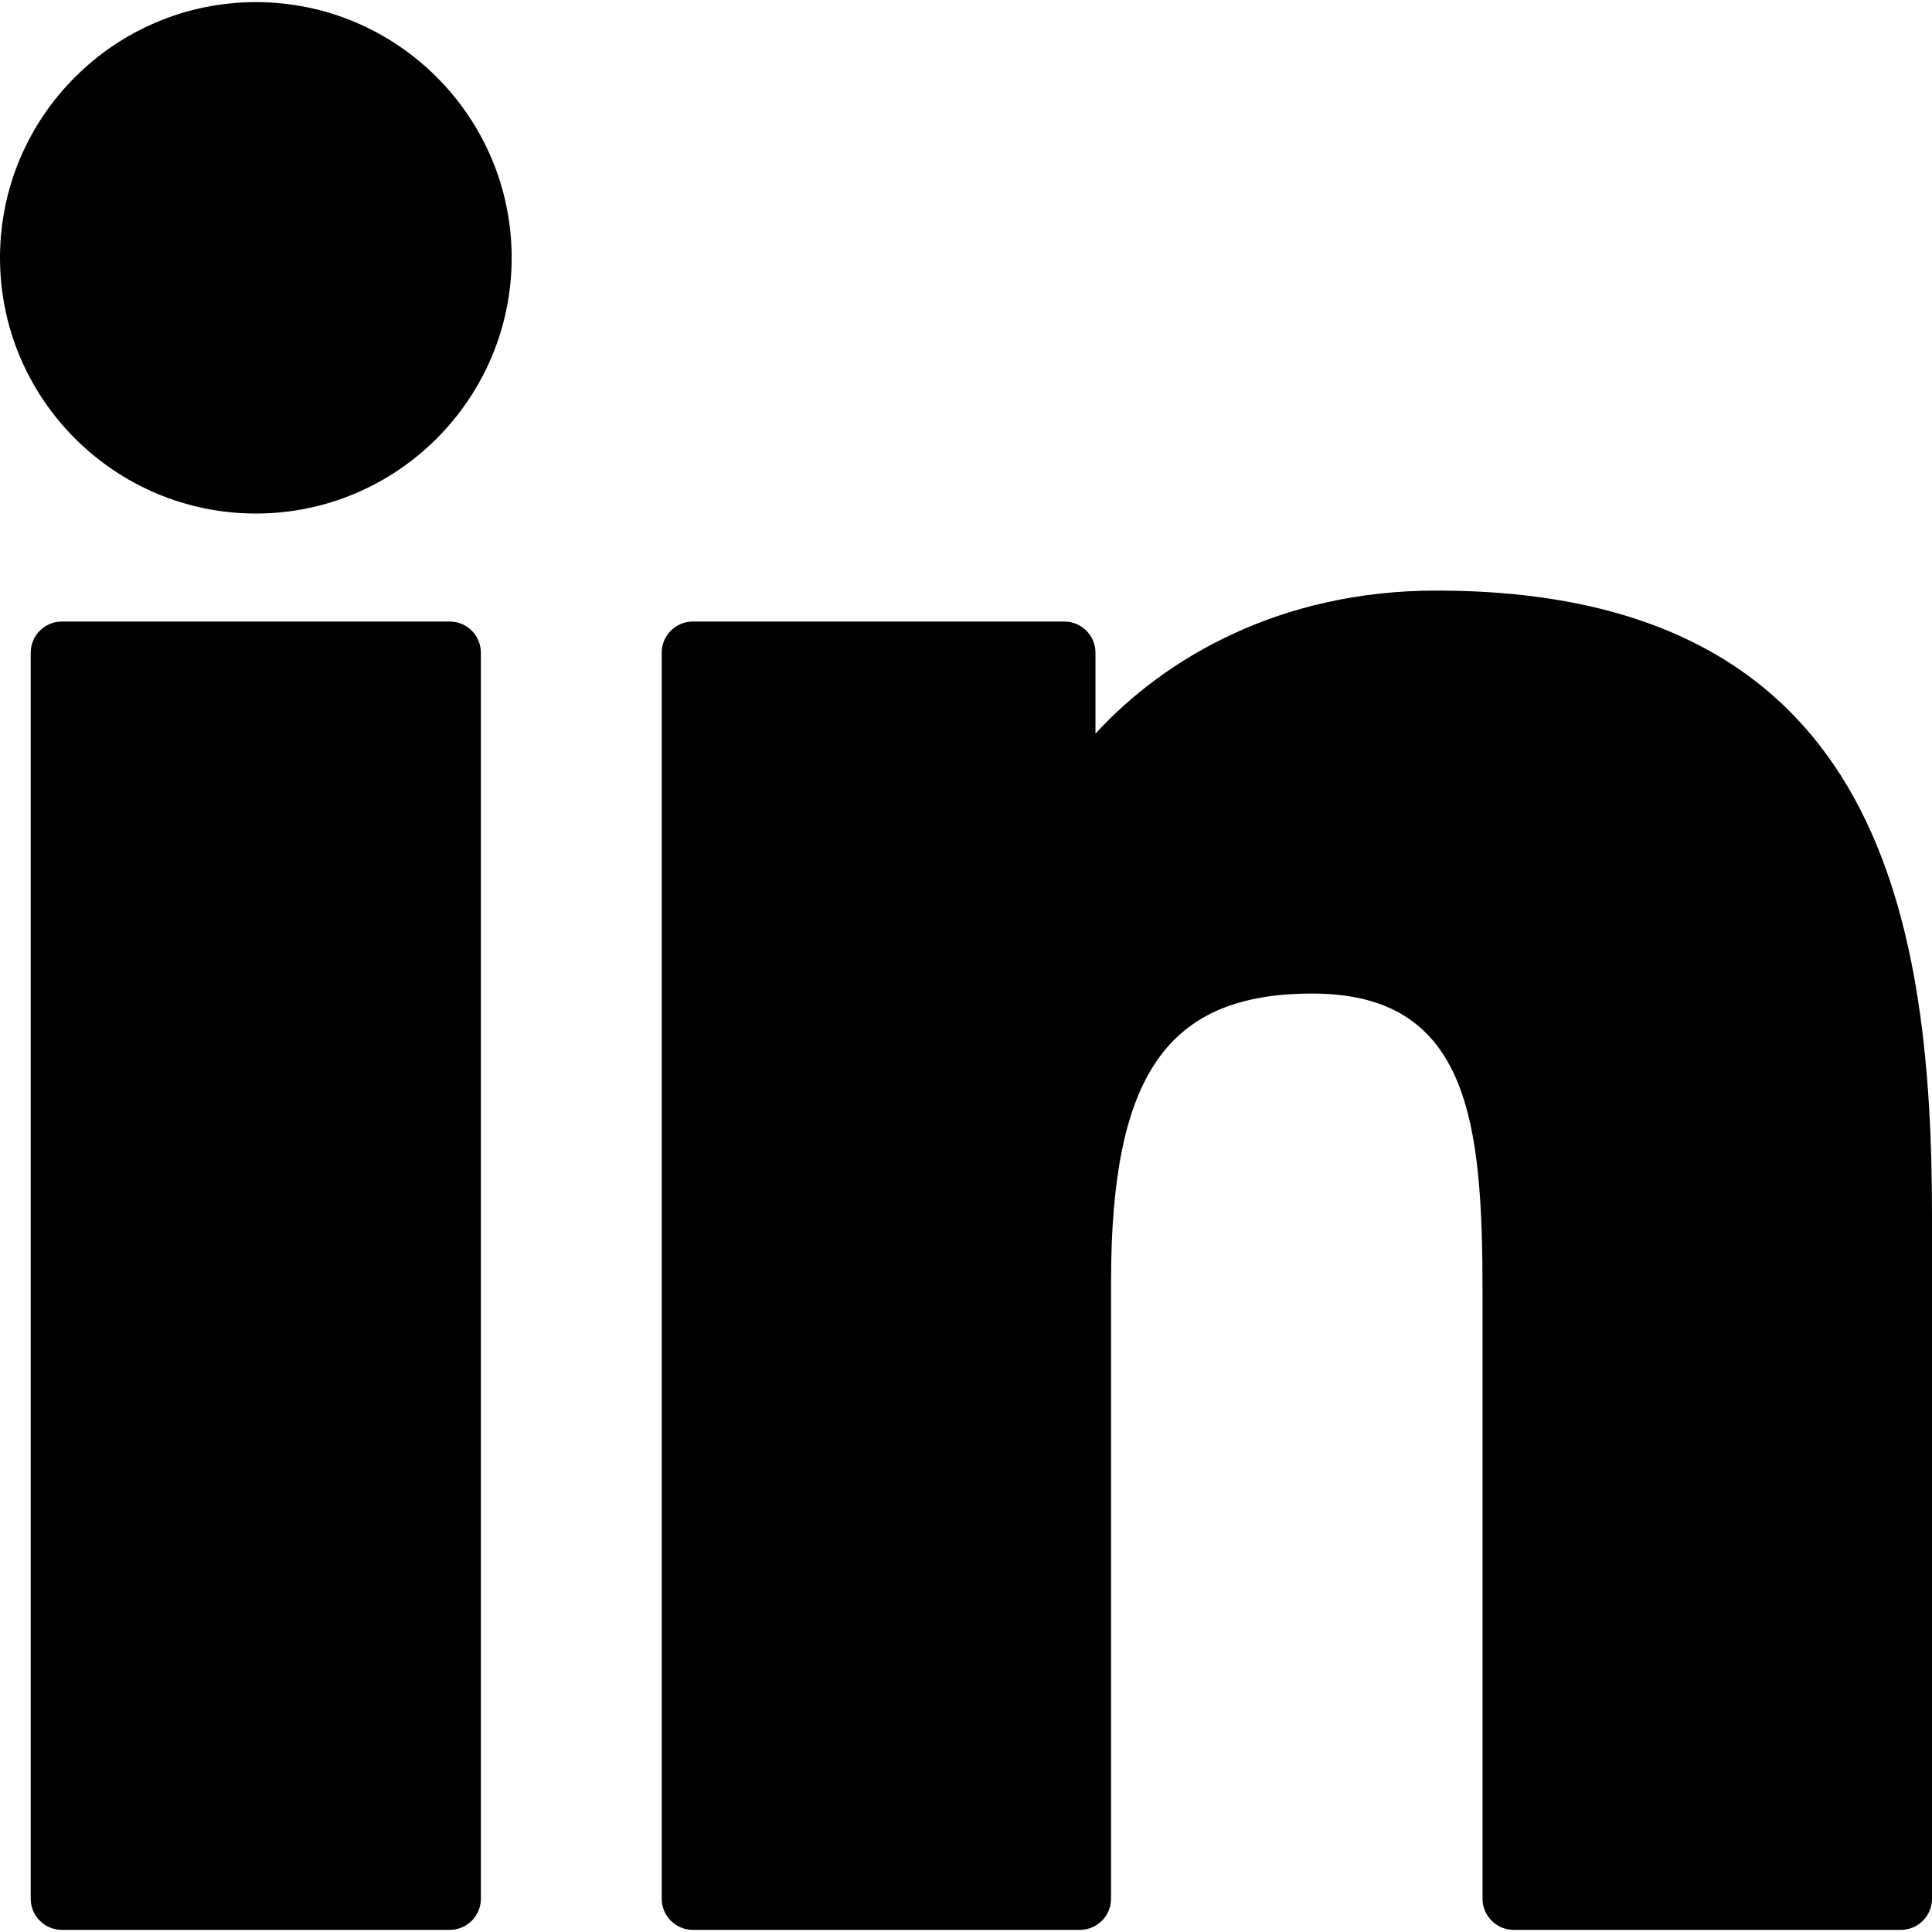
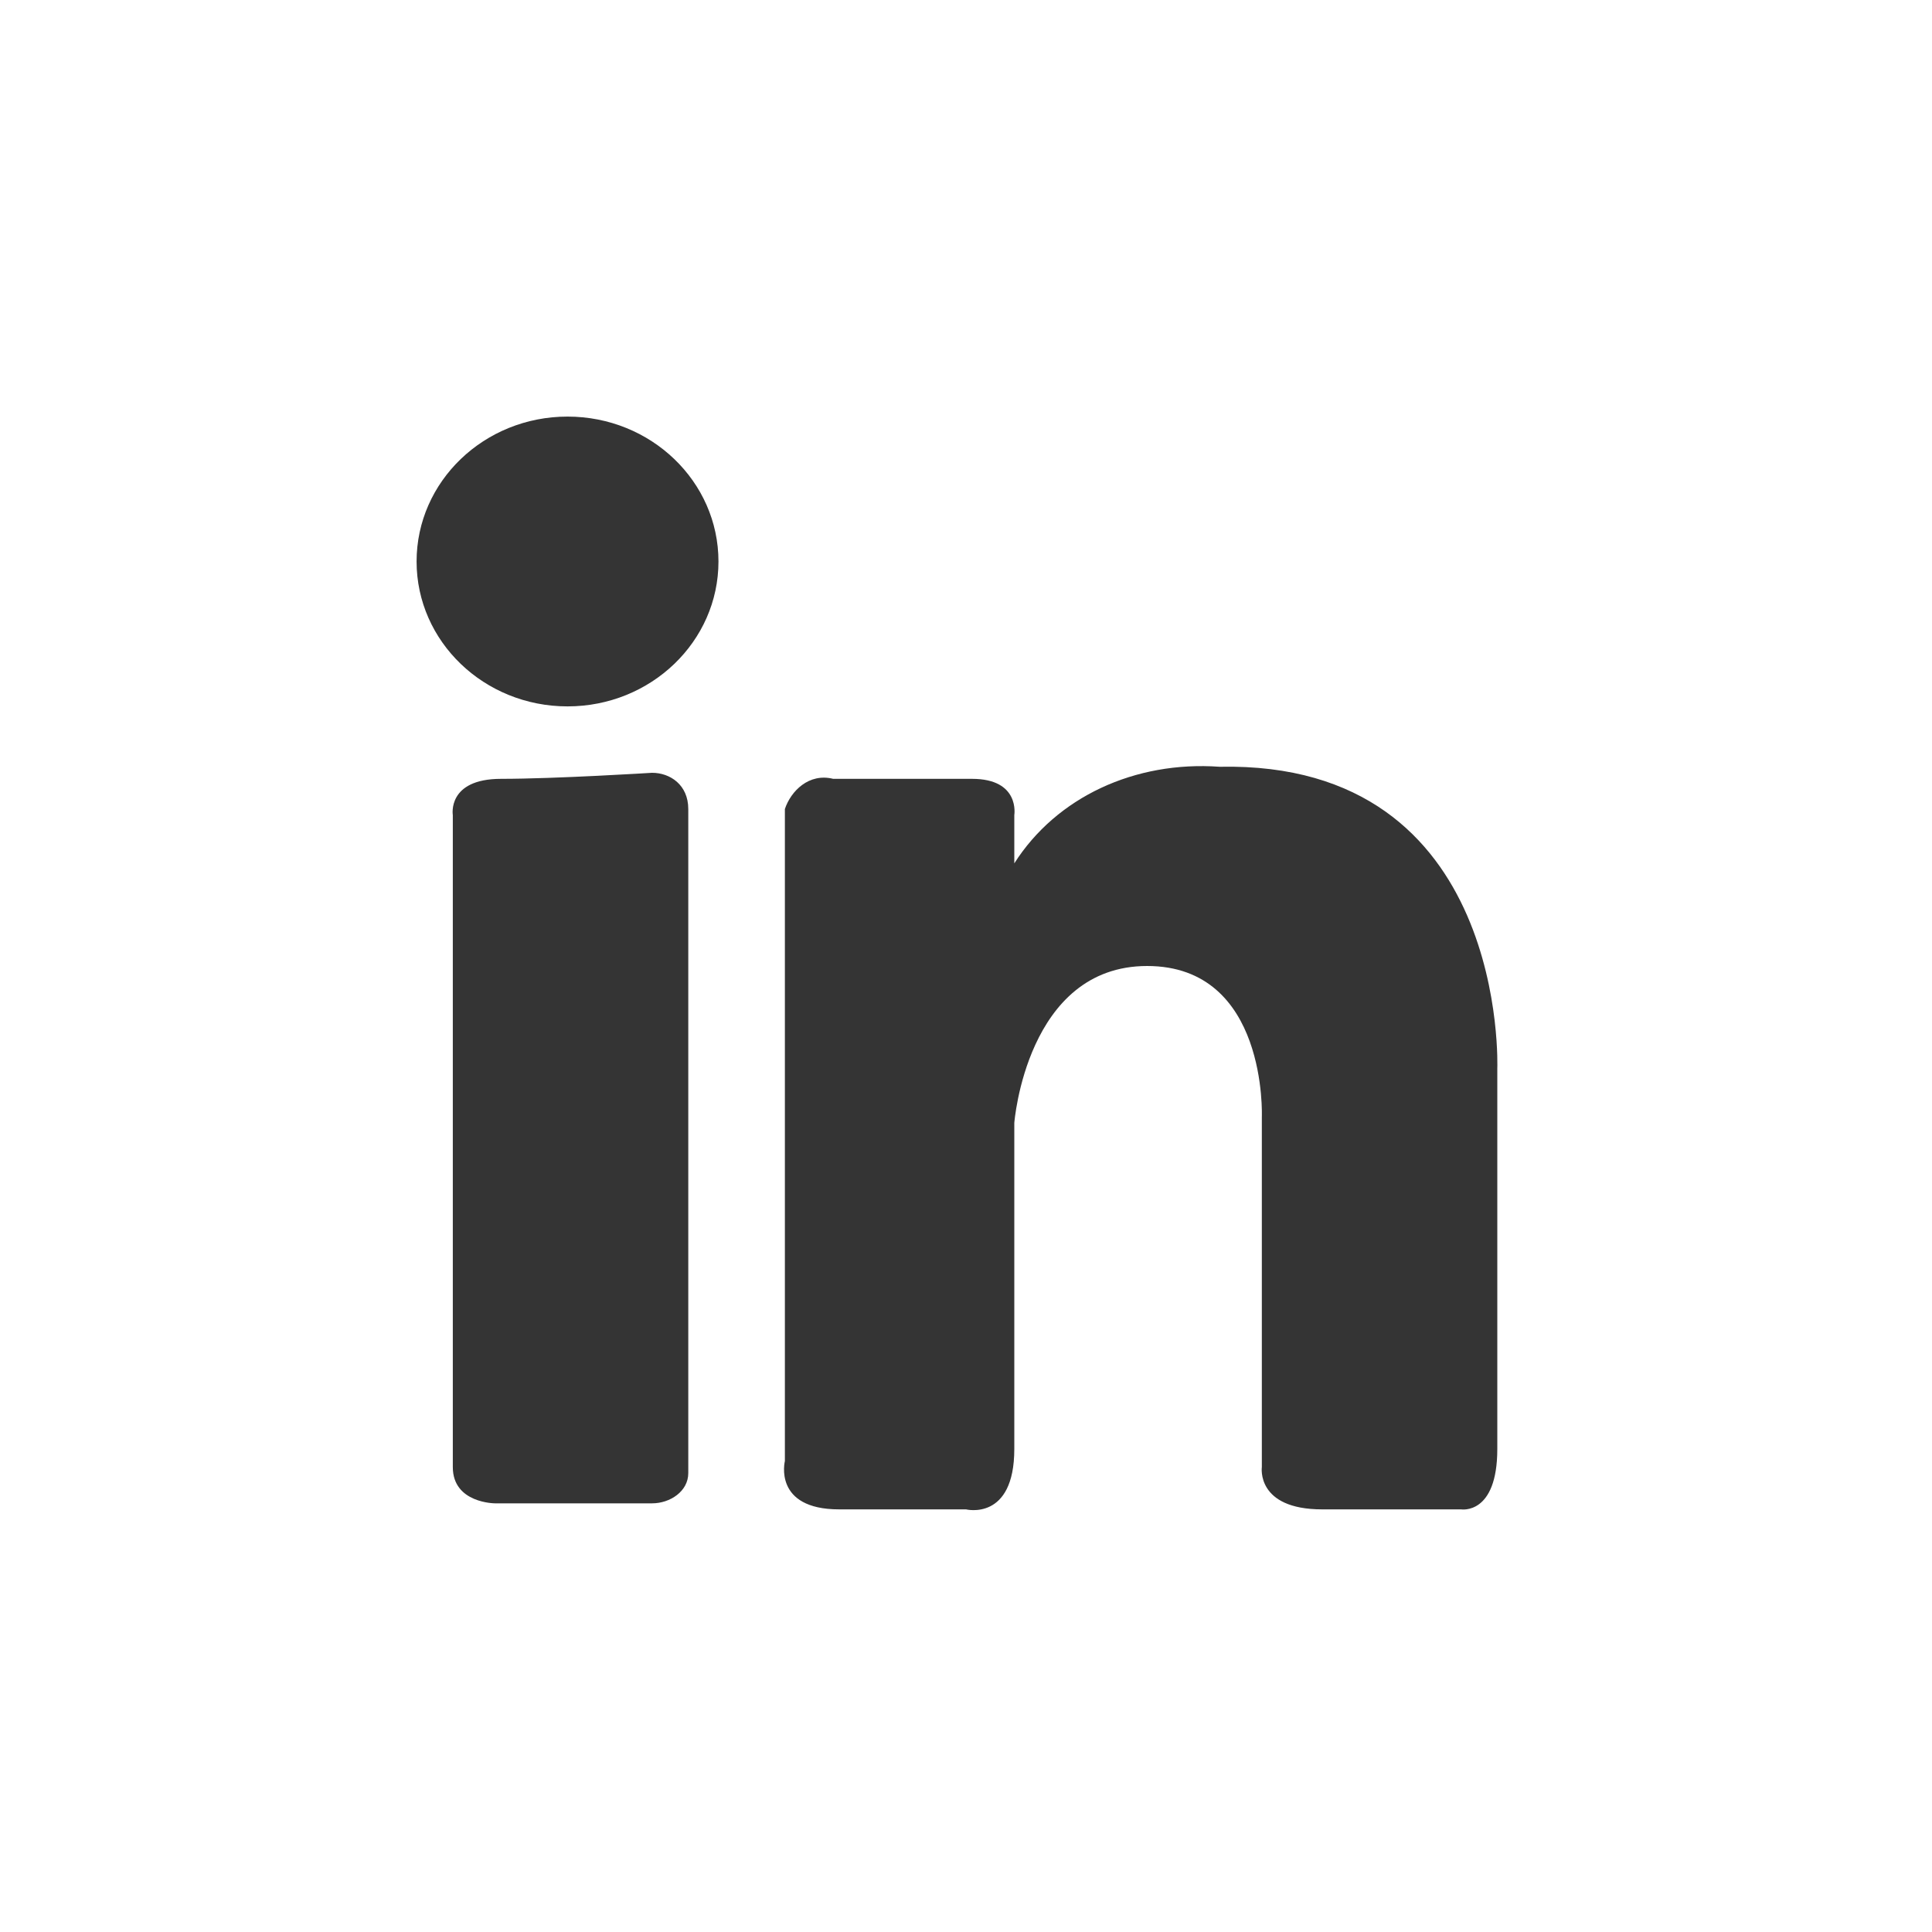
- <svg xmlns="http://www.w3.org/2000/svg" version="1.1" id="Layer_1" x="0px" y="0px" viewBox="0 0 310 310" style="enable-background:new 0 0 310 310;" xml:space="preserve">
-   <g id="XMLID_801_">
-     <path id="XMLID_802_" d="M72.16,99.73H9.927c-2.762,0-5,2.239-5,5v199.928c0,2.762,2.238,5,5,5H72.16c2.762,0,5-2.238,5-5V104.73   C77.16,101.969,74.922,99.73,72.16,99.73z" />
-     <path id="XMLID_803_" d="M41.066,0.341C18.422,0.341,0,18.743,0,41.362C0,63.991,18.422,82.4,41.066,82.4   c22.626,0,41.033-18.41,41.033-41.038C82.1,18.743,63.692,0.341,41.066,0.341z" />
-     <path id="XMLID_804_" d="M230.454,94.761c-24.995,0-43.472,10.745-54.679,22.954V104.73c0-2.761-2.238-5-5-5h-59.599   c-2.762,0-5,2.239-5,5v199.928c0,2.762,2.238,5,5,5h62.097c2.762,0,5-2.238,5-5v-98.918c0-33.333,9.054-46.319,32.29-46.319   c25.306,0,27.317,20.818,27.317,48.034v97.204c0,2.762,2.238,5,5,5H305c2.762,0,5-2.238,5-5V194.995   C310,145.43,300.549,94.761,230.454,94.761z" />
+ <svg xmlns="http://www.w3.org/2000/svg" version="1.1" id="Capa_1" x="0px" y="0px" viewBox="0 0 32 32" style="enable-background:new 0 0 32 32;" xml:space="preserve">
+   <style type="text/css">
+ 	.st0{fill:none;}
+ 	.st1{display:none;fill:#2BC4E7;}
+ 	.st2{fill:#343434;}
+ </style>
+   <g id="Fondo">
+     <g id="container">
+       <rect class="st0" width="32" height="32" />
+     </g>
+     <path id="bg-color" class="st1" d="M17.6,0.6l10.7,6.2c1.1,0.6,1.7,1.8,1.8,3v12.4c0,1.2-0.7,2.4-1.8,3l-10.7,6.2   c-1.1,0.6-2.4,0.6-3.5,0L3.4,25.1c-1.1-0.6-1.7-1.8-1.8-3V9.8c0-1.2,0.7-2.4,1.8-3l10.7-6.2C15.2-0.1,16.5-0.1,17.6,0.6z" />
  </g>
-   <g>
- </g>
-   <g>
- </g>
-   <g>
- </g>
-   <g>
- </g>
-   <g>
- </g>
-   <g>
- </g>
-   <g>
- </g>
-   <g>
- </g>
-   <g>
- </g>
-   <g>
- </g>
-   <g>
- </g>
-   <g>
- </g>
-   <g>
- </g>
-   <g>
- </g>
-   <g>
- </g>
+   <g id="logo">
+     <path class="st2" d="M8,12.8" />
+     <path class="st2" d="M10.8,12.8c0.3,0,0.6,0.2,0.6,0.6l0,0c0,0.5,0,11,0,11c0,0.3-0.3,0.5-0.6,0.5c-0.5,0-2.6,0-2.6,0   s-0.7,0-0.7-0.6V13.5c0,0-0.1-0.6,0.8-0.6S10.8,12.8,10.8,12.8z" />
+     <ellipse class="st2" cx="9.4" cy="9.3" rx="2.5" ry="2.4" />
+     <path class="st2" d="M13,13.6v10.6c0,0-0.2,0.8,0.9,0.8H16c0,0,0.8,0.2,0.8-1s0-5.4,0-5.4s0.2-2.6,2.2-2.6s1.9,2.5,1.9,2.5v5.8   c0,0-0.1,0.7,1,0.7s2.3,0,2.3,0s0.6,0.1,0.6-1s0-6.3,0-6.3s0.2-5.1-4.6-5c-1.4-0.1-2.7,0.5-3.4,1.6v-0.8c0,0,0.1-0.6-0.7-0.6h-2.3   c-0.4-0.1-0.7,0.2-0.8,0.5C13,13.4,13,13.5,13,13.6z" />
+   </g>
</svg>
